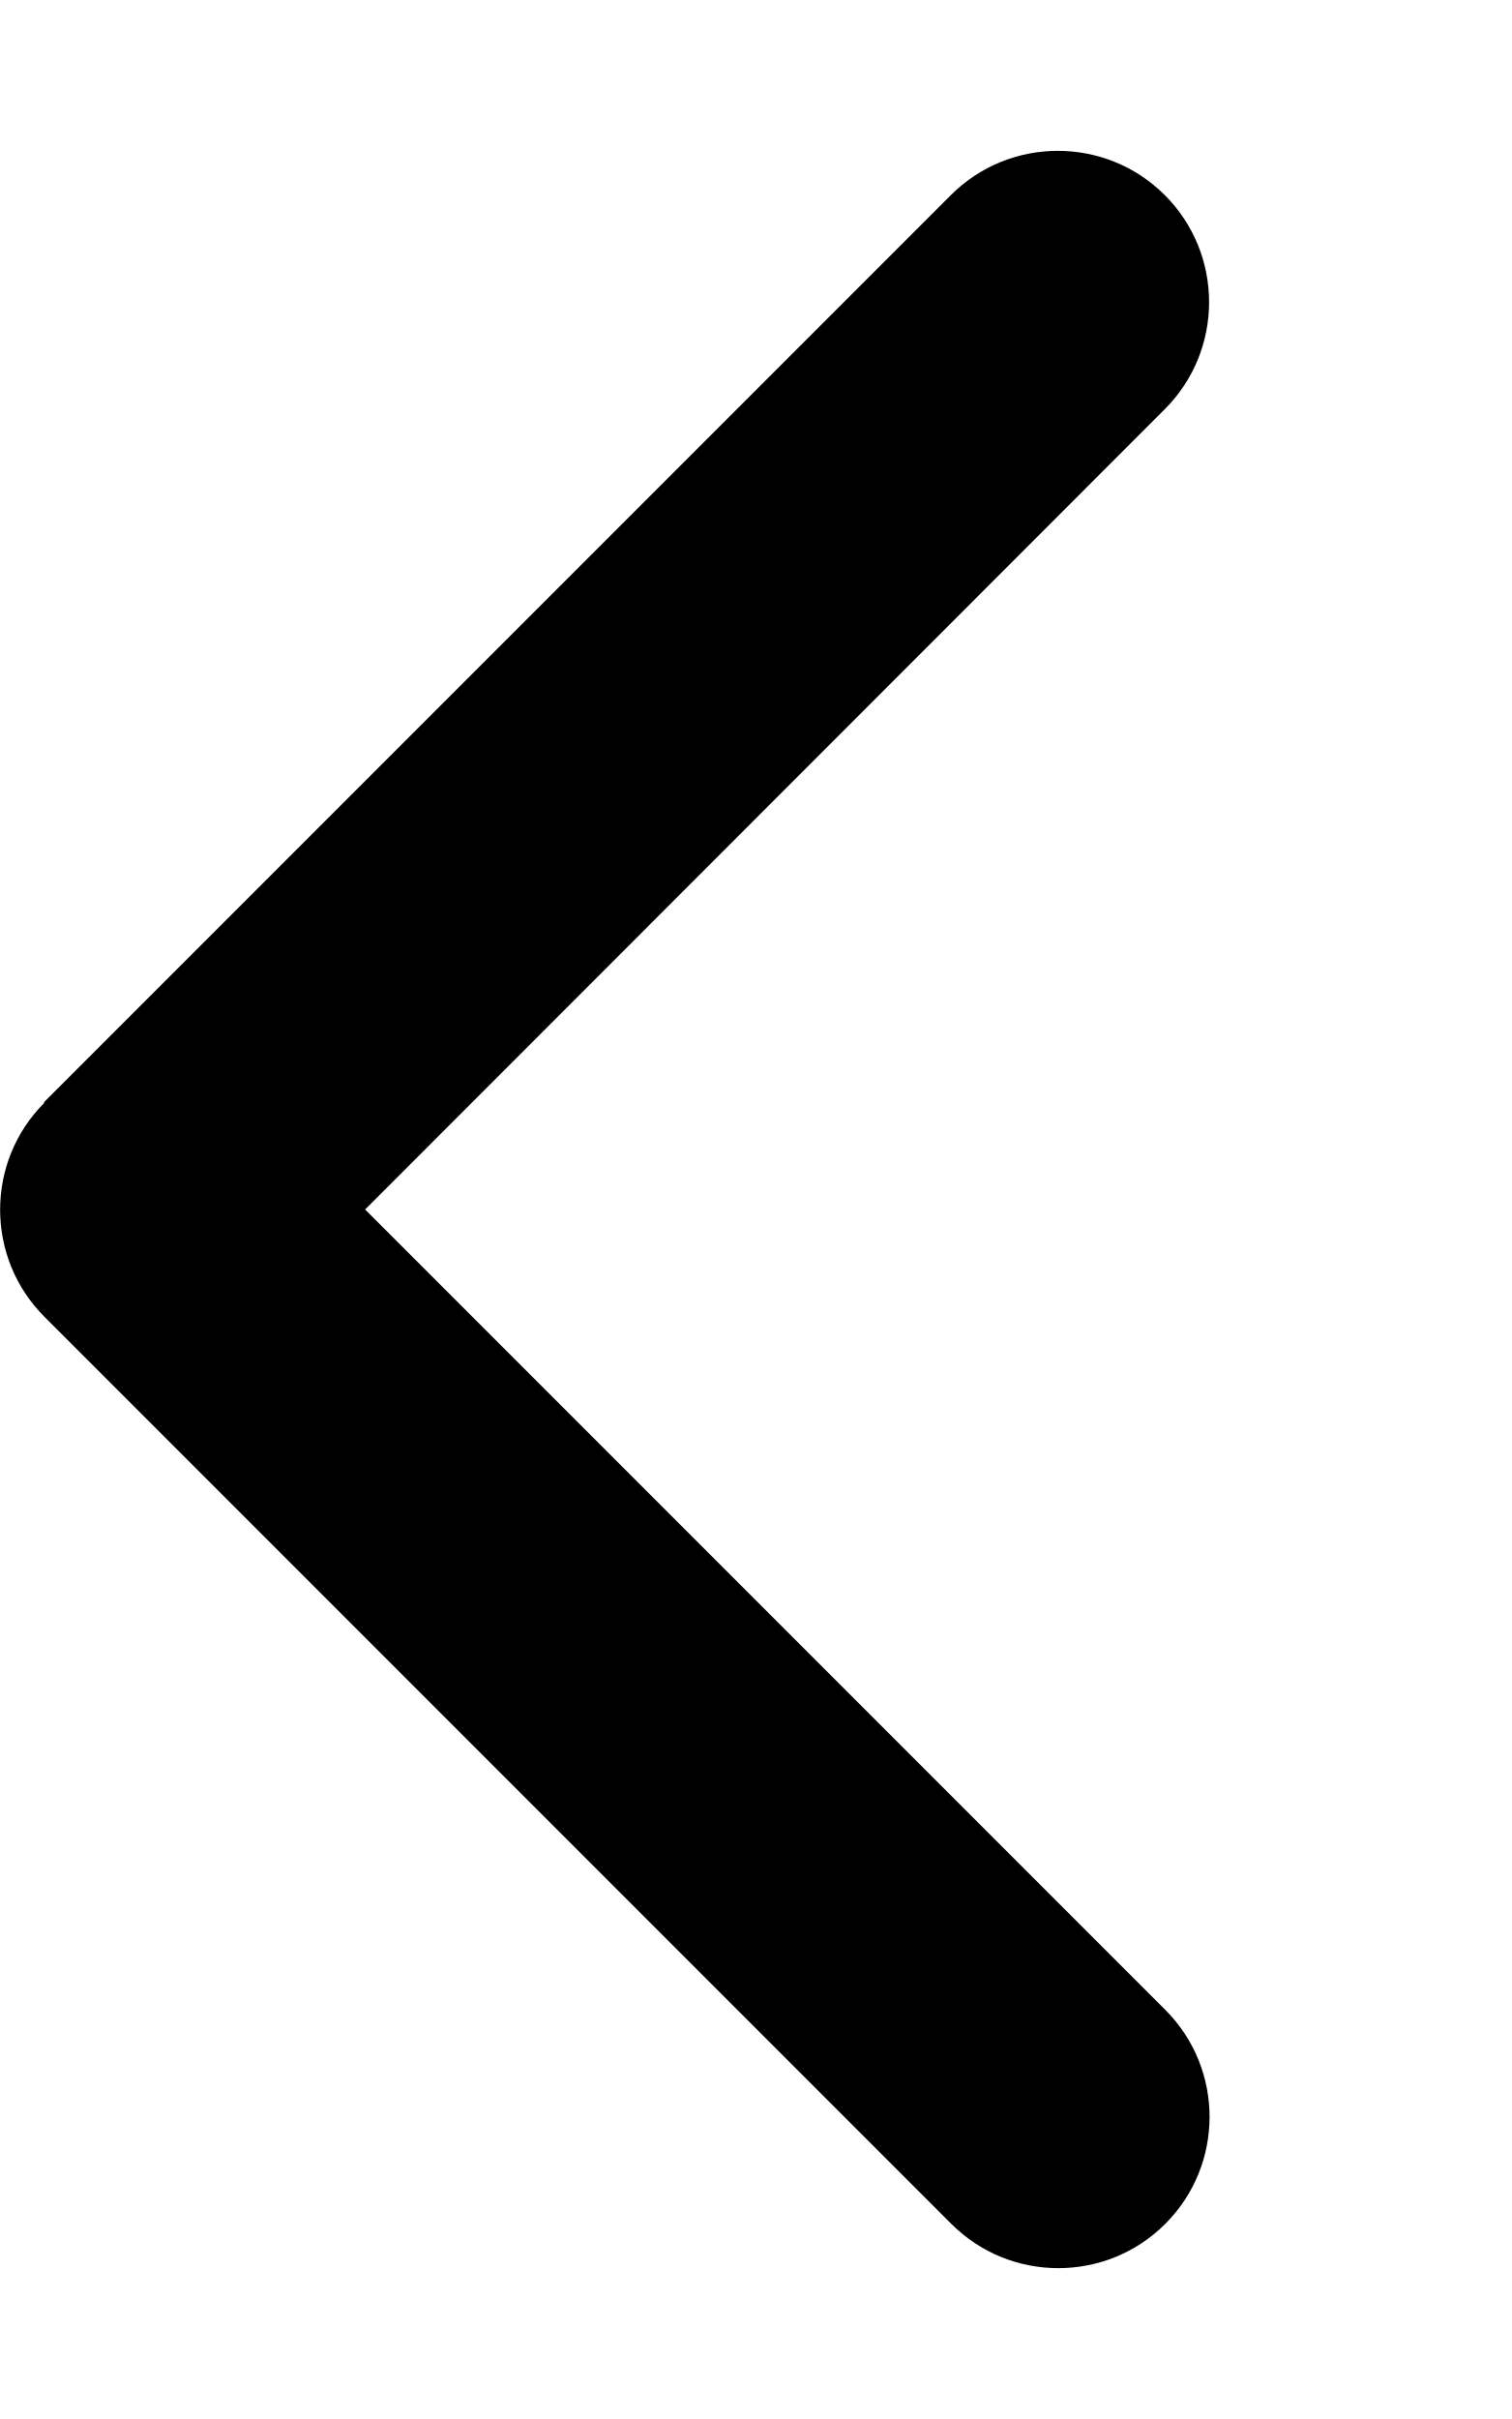
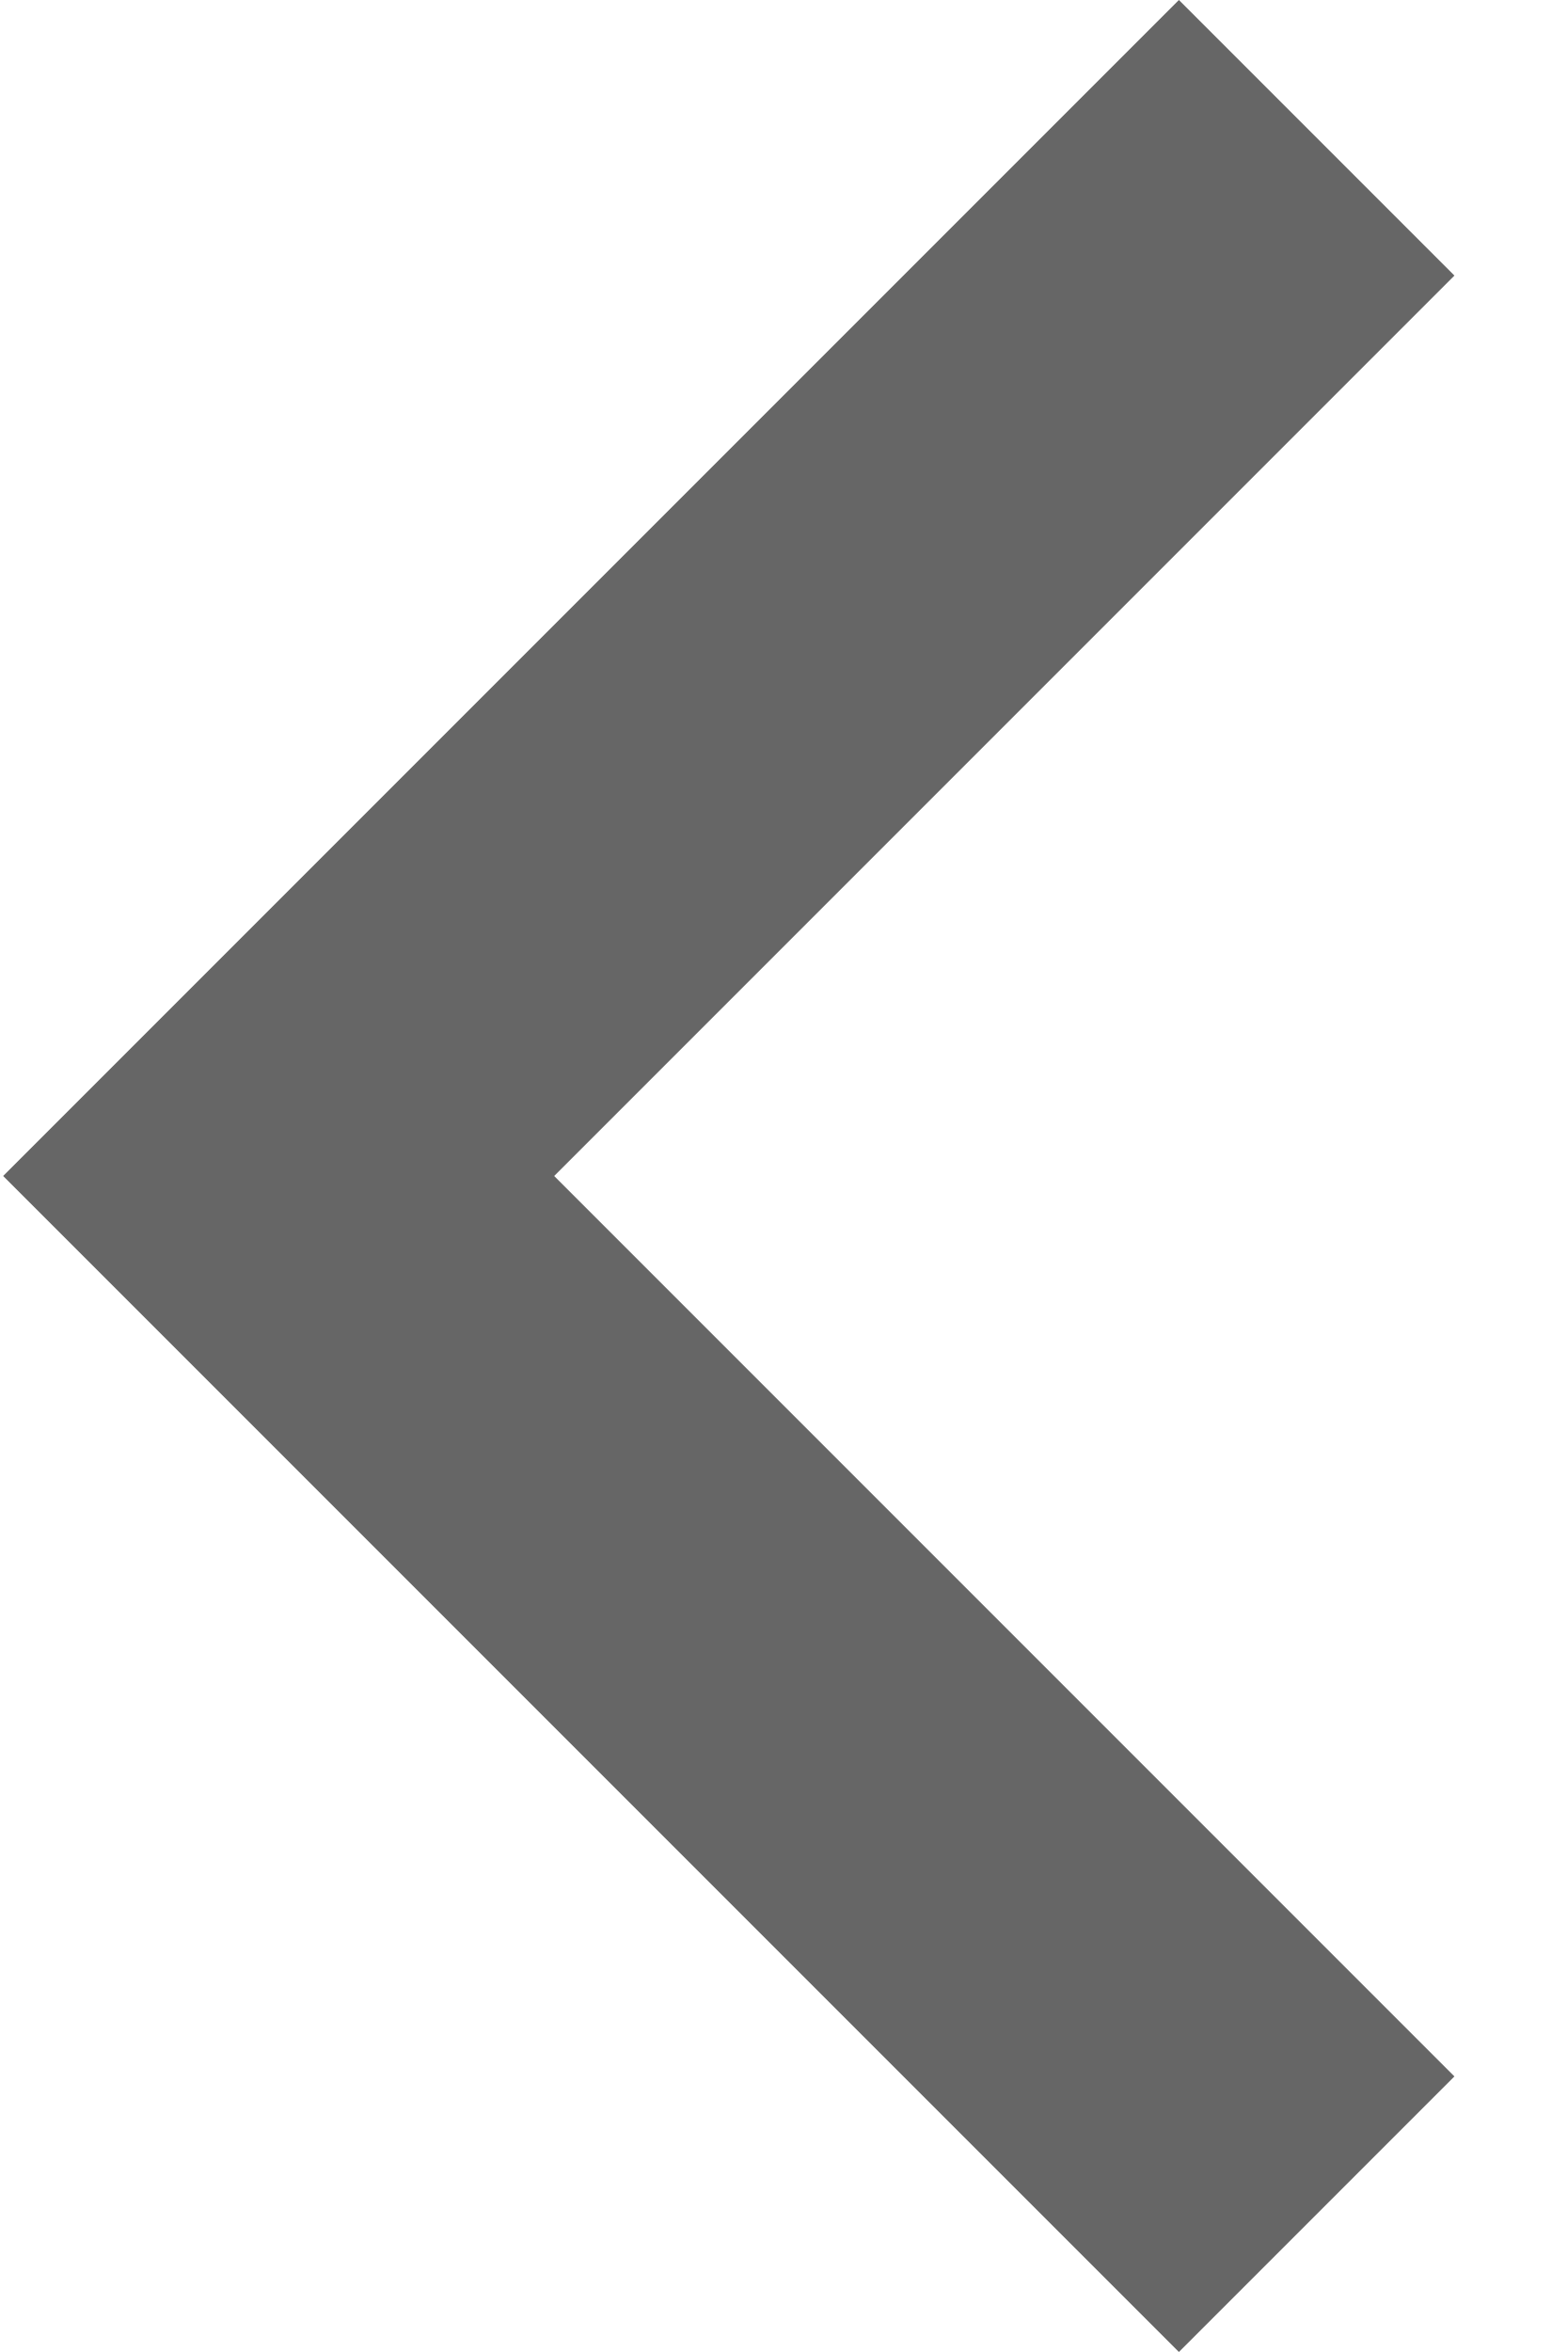
- <svg xmlns="http://www.w3.org/2000/svg" height="1.5em" viewBox="0 0 320 512">
-   <path d="M9.4 233.4c-12.5 12.5-12.5 32.8 0 45.3l192 192c12.5 12.5 32.8 12.5 45.3 0s12.5-32.8 0-45.3L77.3 256 246.6 86.6c12.5-12.5 12.5-32.8 0-45.3s-32.8-12.5-45.3 0l-192 192z" />
+ <svg xmlns="http://www.w3.org/2000/svg" width="8" height="12" viewBox="0 0 8 12" fill="none">
+   <path d="M7.422 1.406L2.828 6L7.422 10.594L6.016 12L0.016 6L6.016 0L7.422 1.406Z" fill="black" fill-opacity="0.6" />
</svg>
